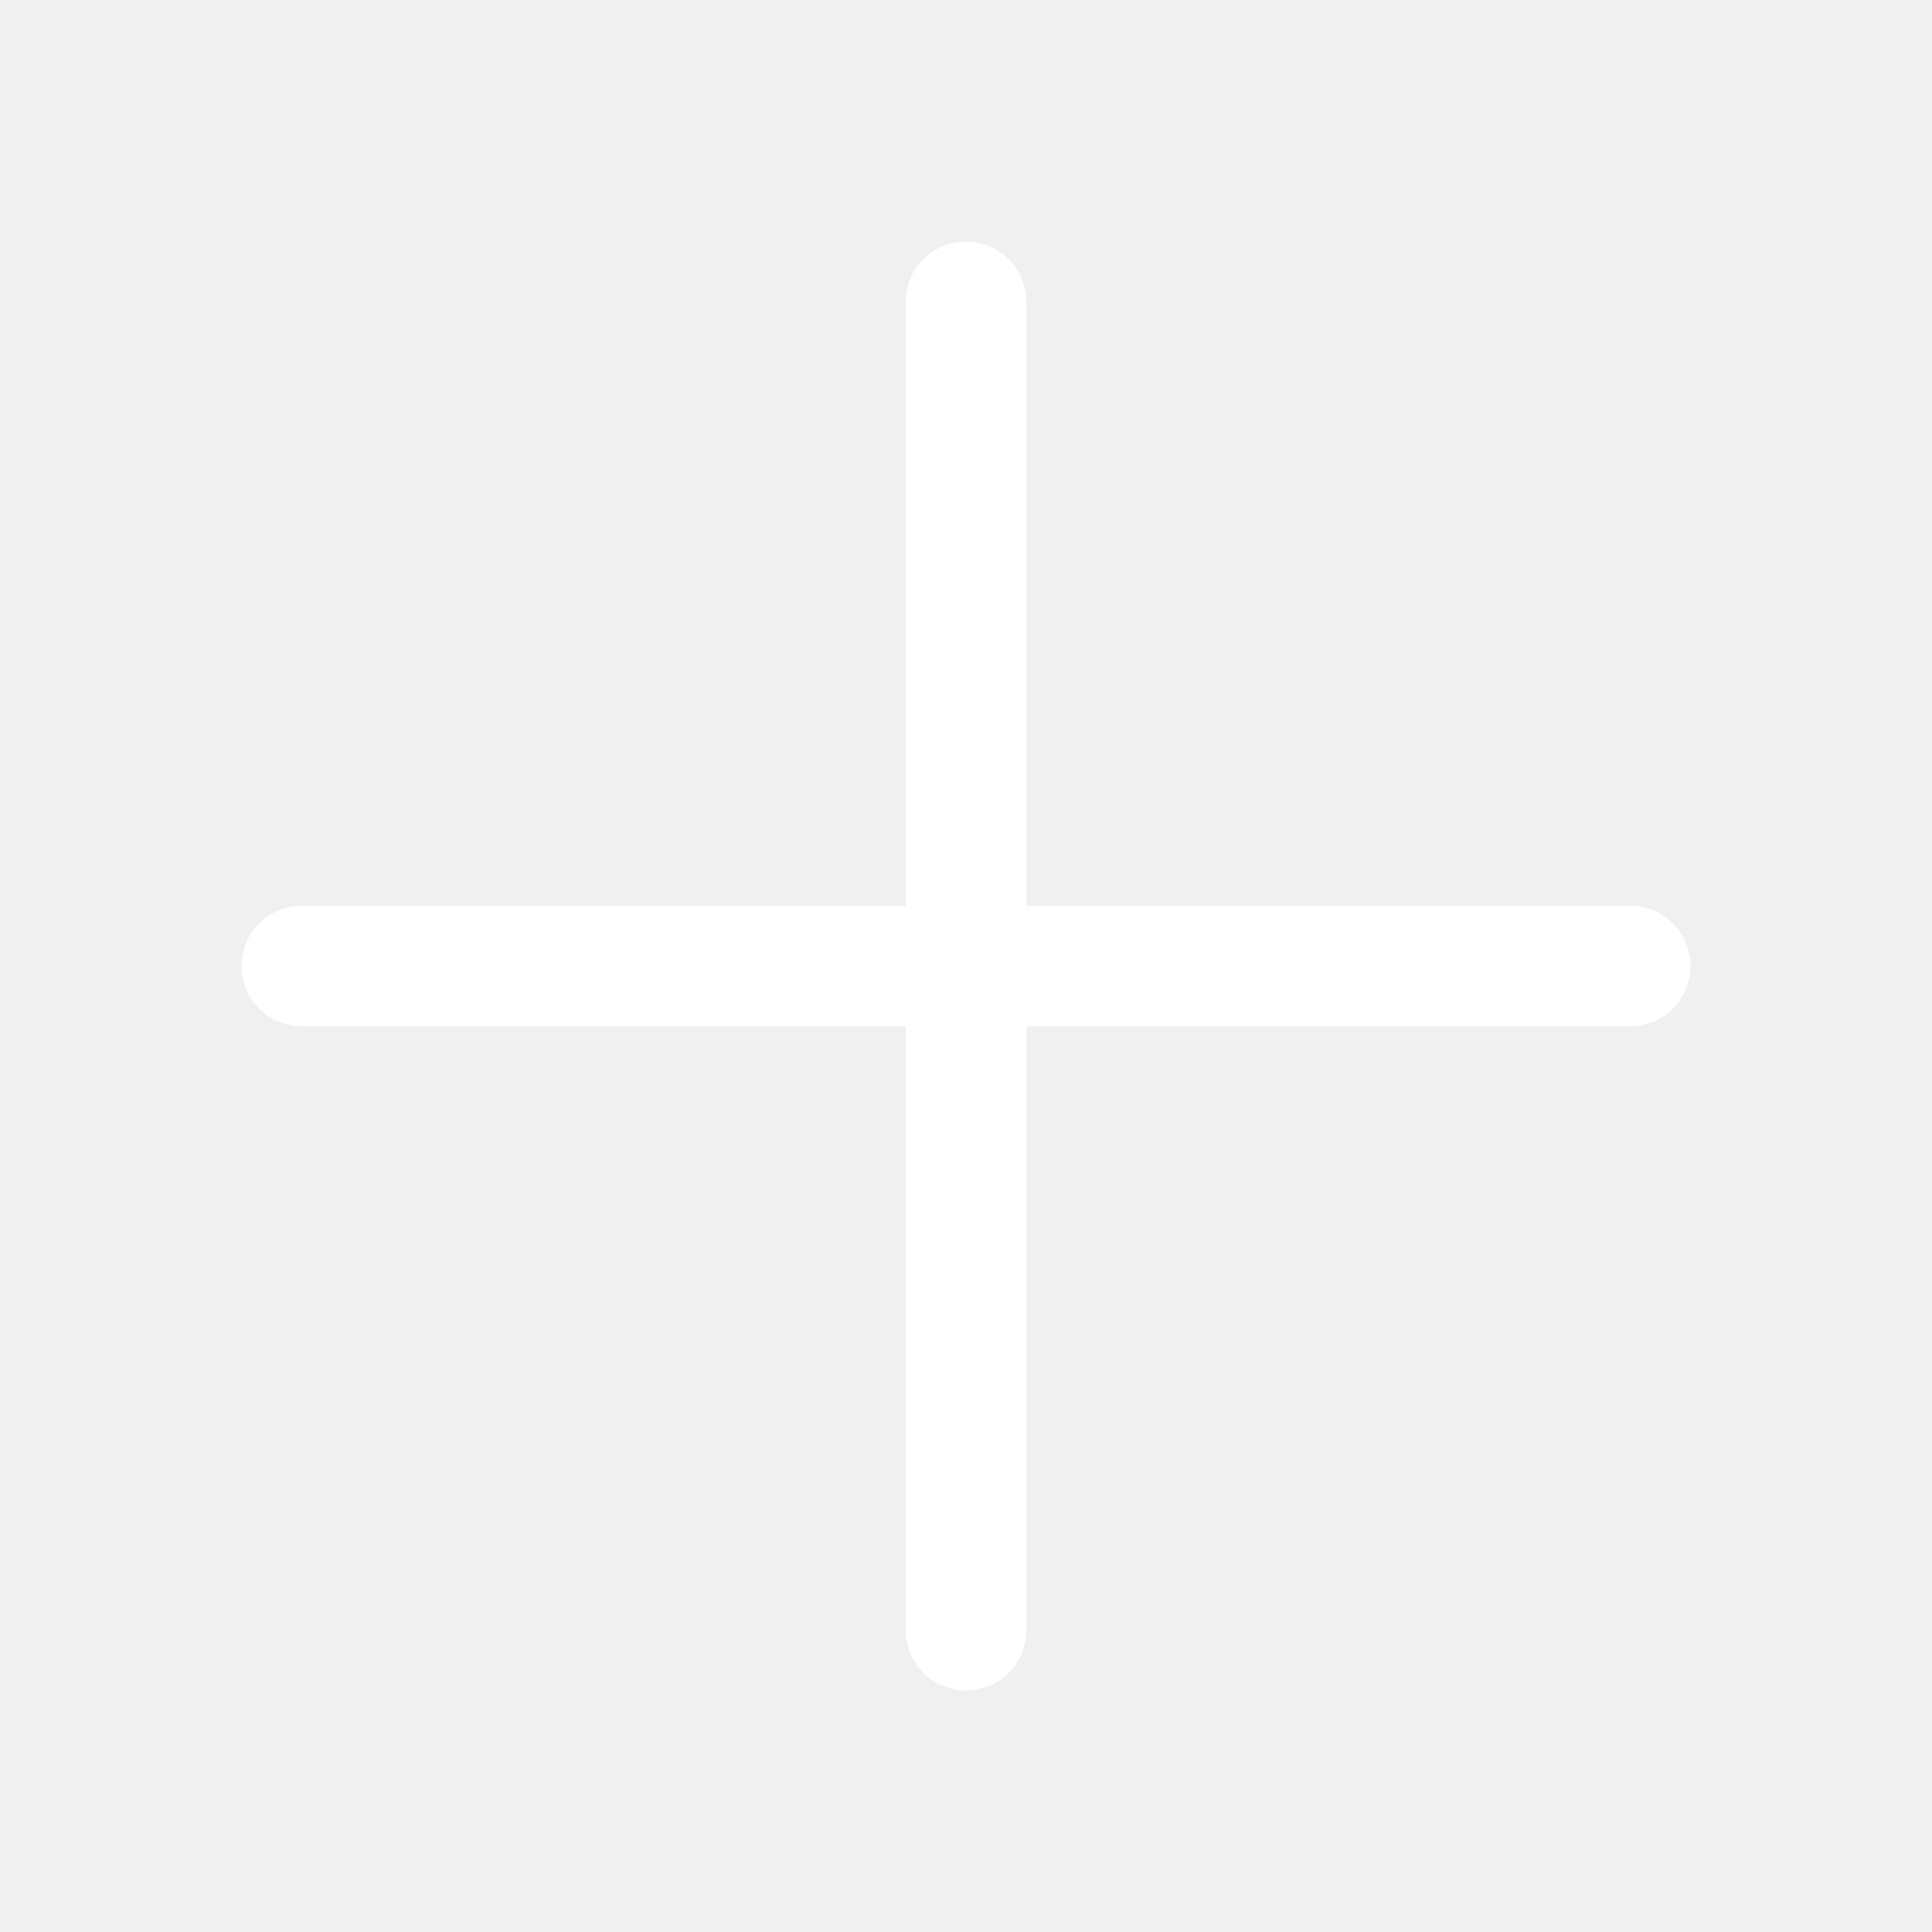
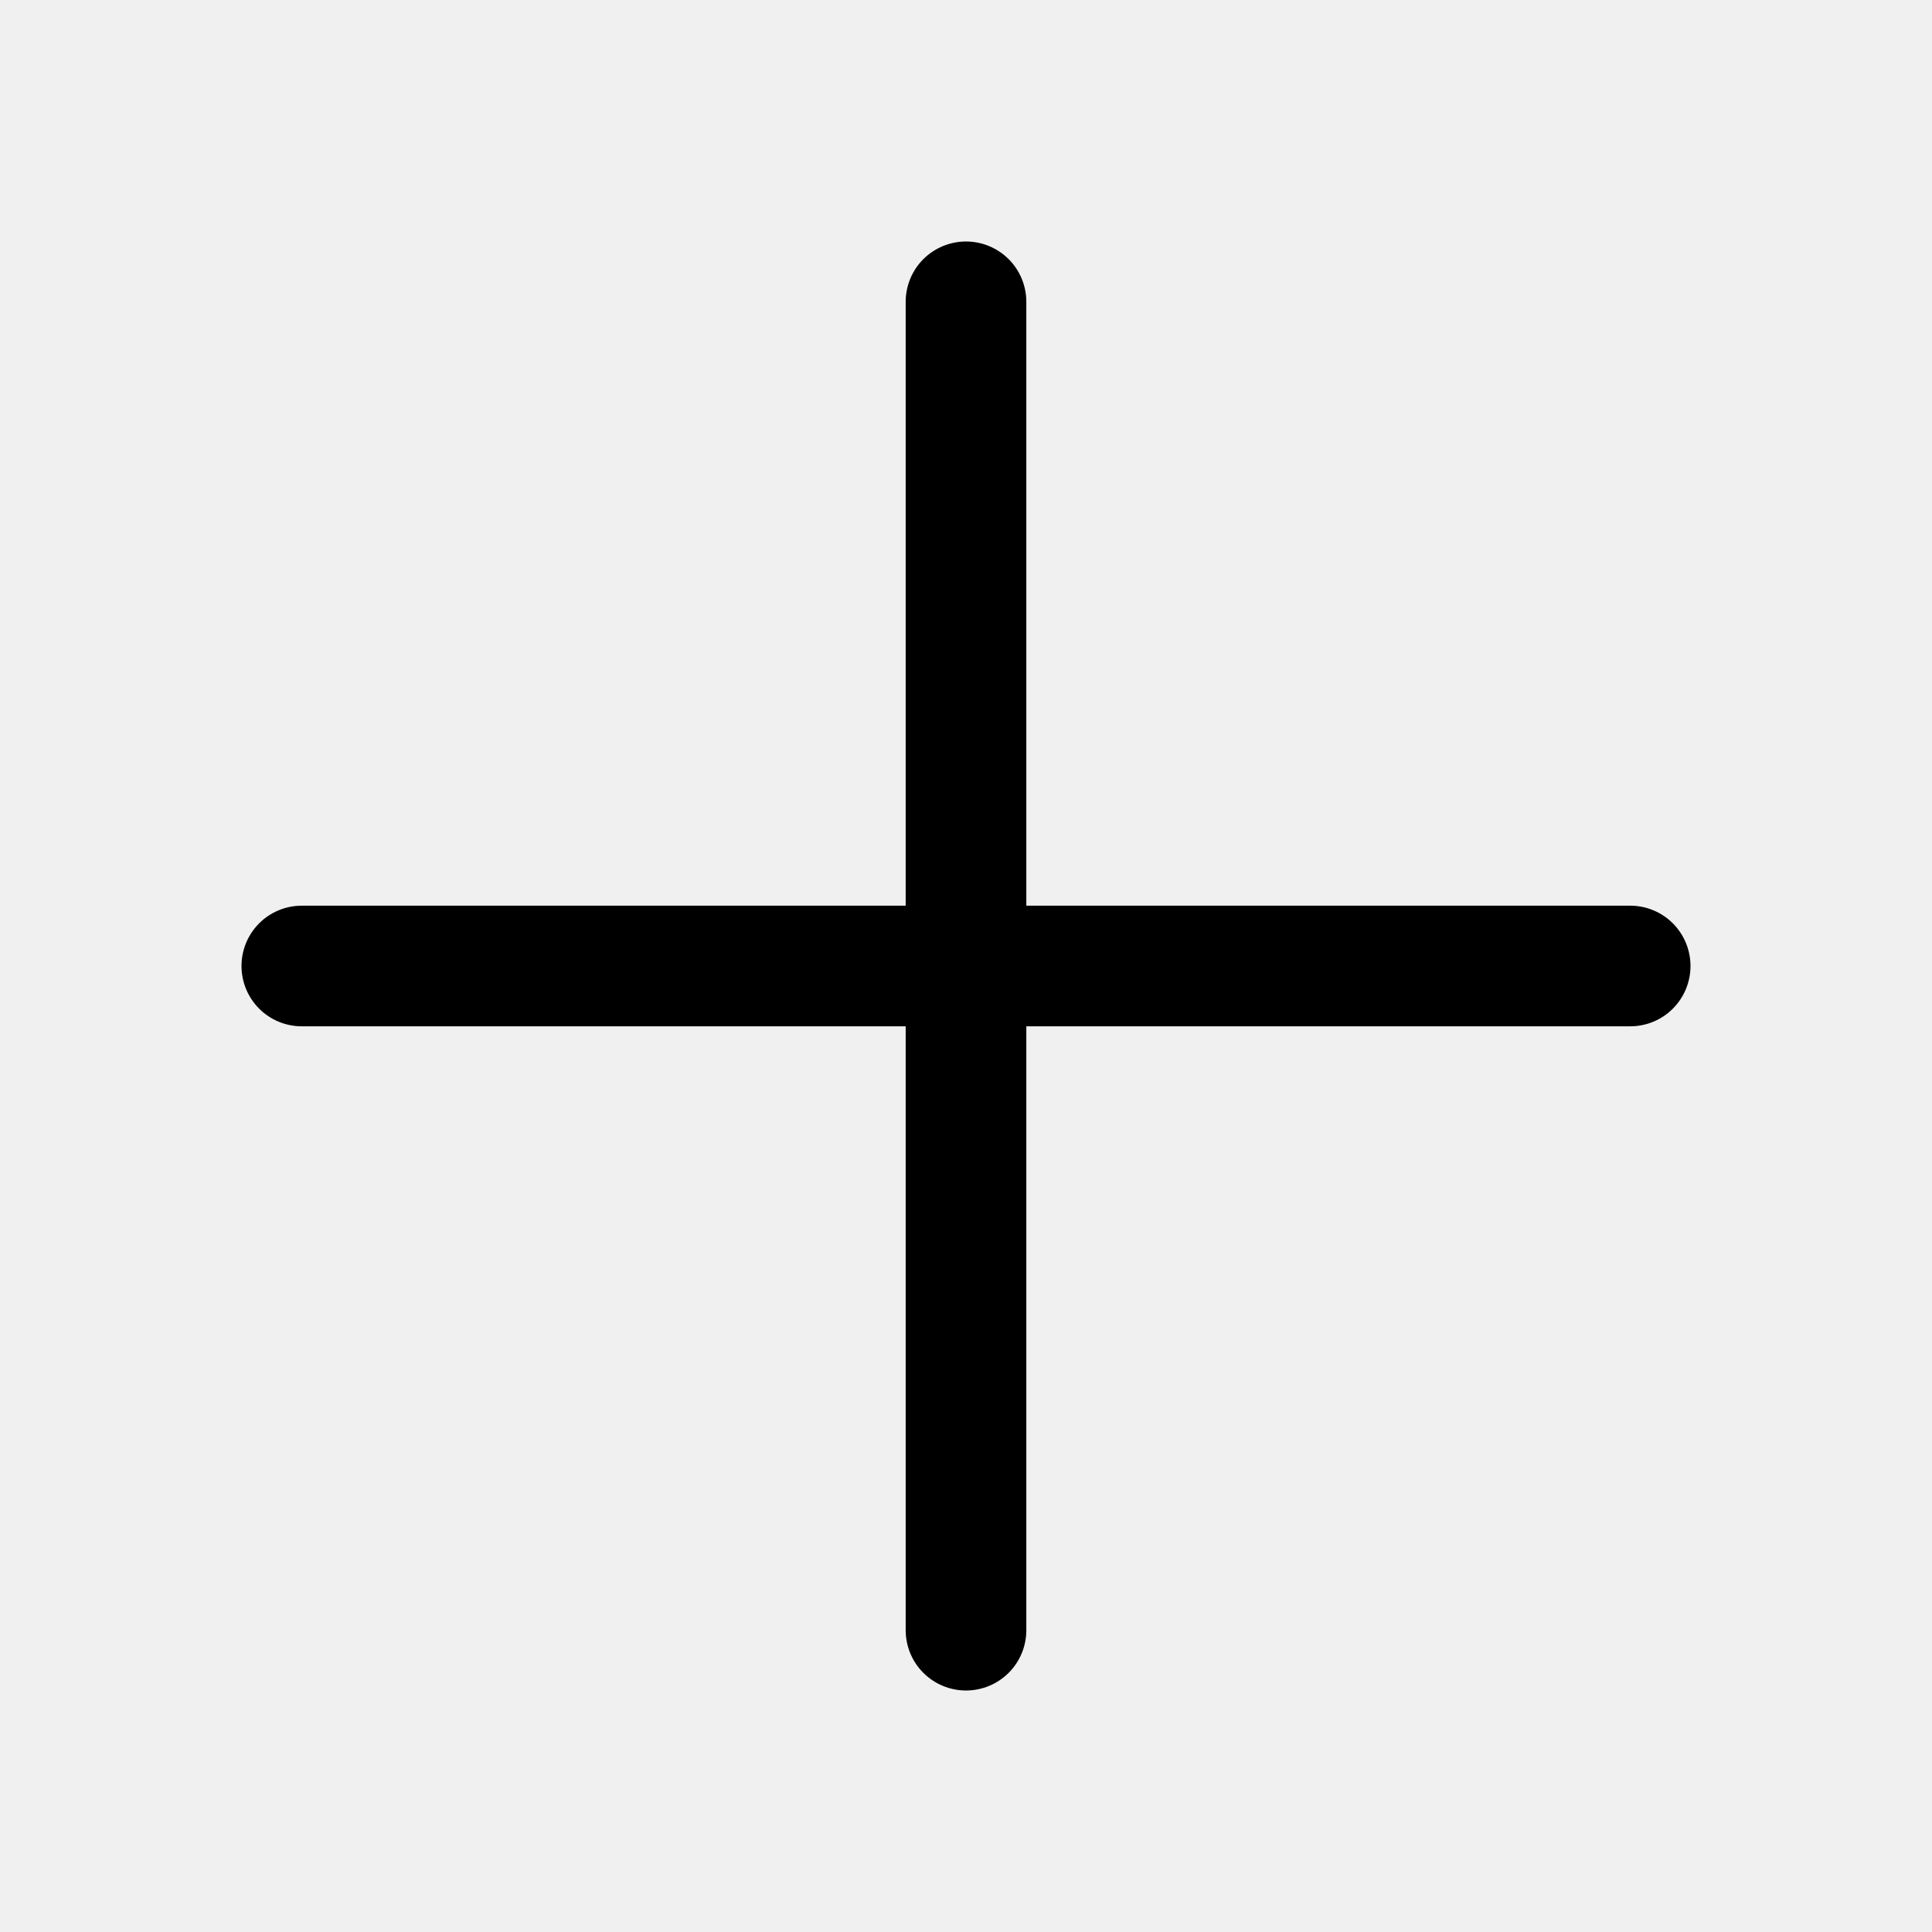
<svg xmlns="http://www.w3.org/2000/svg" width="18" height="18" viewBox="0 0 18 18" fill="none">
-   <path d="M15.75 9C15.75 9.149 15.691 9.292 15.585 9.398C15.48 9.503 15.337 9.562 15.188 9.562H9.562V15.188C9.562 15.337 9.503 15.48 9.398 15.585C9.292 15.691 9.149 15.75 9 15.75C8.851 15.75 8.708 15.691 8.602 15.585C8.497 15.48 8.438 15.337 8.438 15.188V9.562H2.812C2.663 9.562 2.52 9.503 2.415 9.398C2.309 9.292 2.25 9.149 2.25 9C2.25 8.851 2.309 8.708 2.415 8.602C2.52 8.497 2.663 8.438 2.812 8.438H8.438V2.812C8.438 2.663 8.497 2.52 8.602 2.415C8.708 2.309 8.851 2.25 9 2.25C9.149 2.25 9.292 2.309 9.398 2.415C9.503 2.52 9.562 2.663 9.562 2.812V8.438H15.188C15.337 8.438 15.48 8.497 15.585 8.602C15.691 8.708 15.75 8.851 15.75 9Z" fill="white" />
+   <path d="M15.75 9C15.75 9.149 15.691 9.292 15.585 9.398C15.48 9.503 15.337 9.562 15.188 9.562H9.562V15.188C9.562 15.337 9.503 15.48 9.398 15.585C9.292 15.691 9.149 15.75 9 15.75C8.851 15.75 8.708 15.691 8.602 15.585C8.497 15.48 8.438 15.337 8.438 15.188V9.562H2.812C2.663 9.562 2.52 9.503 2.415 9.398C2.309 9.292 2.25 9.149 2.25 9C2.25 8.851 2.309 8.708 2.415 8.602C2.52 8.497 2.663 8.438 2.812 8.438H8.438V2.812C8.438 2.663 8.497 2.52 8.602 2.415C8.708 2.309 8.851 2.25 9 2.25C9.149 2.25 9.292 2.309 9.398 2.415C9.503 2.52 9.562 2.663 9.562 2.812V8.438H15.188C15.337 8.438 15.48 8.497 15.585 8.602C15.691 8.708 15.75 8.851 15.75 9Z" fill="currentColor" />
</svg>
